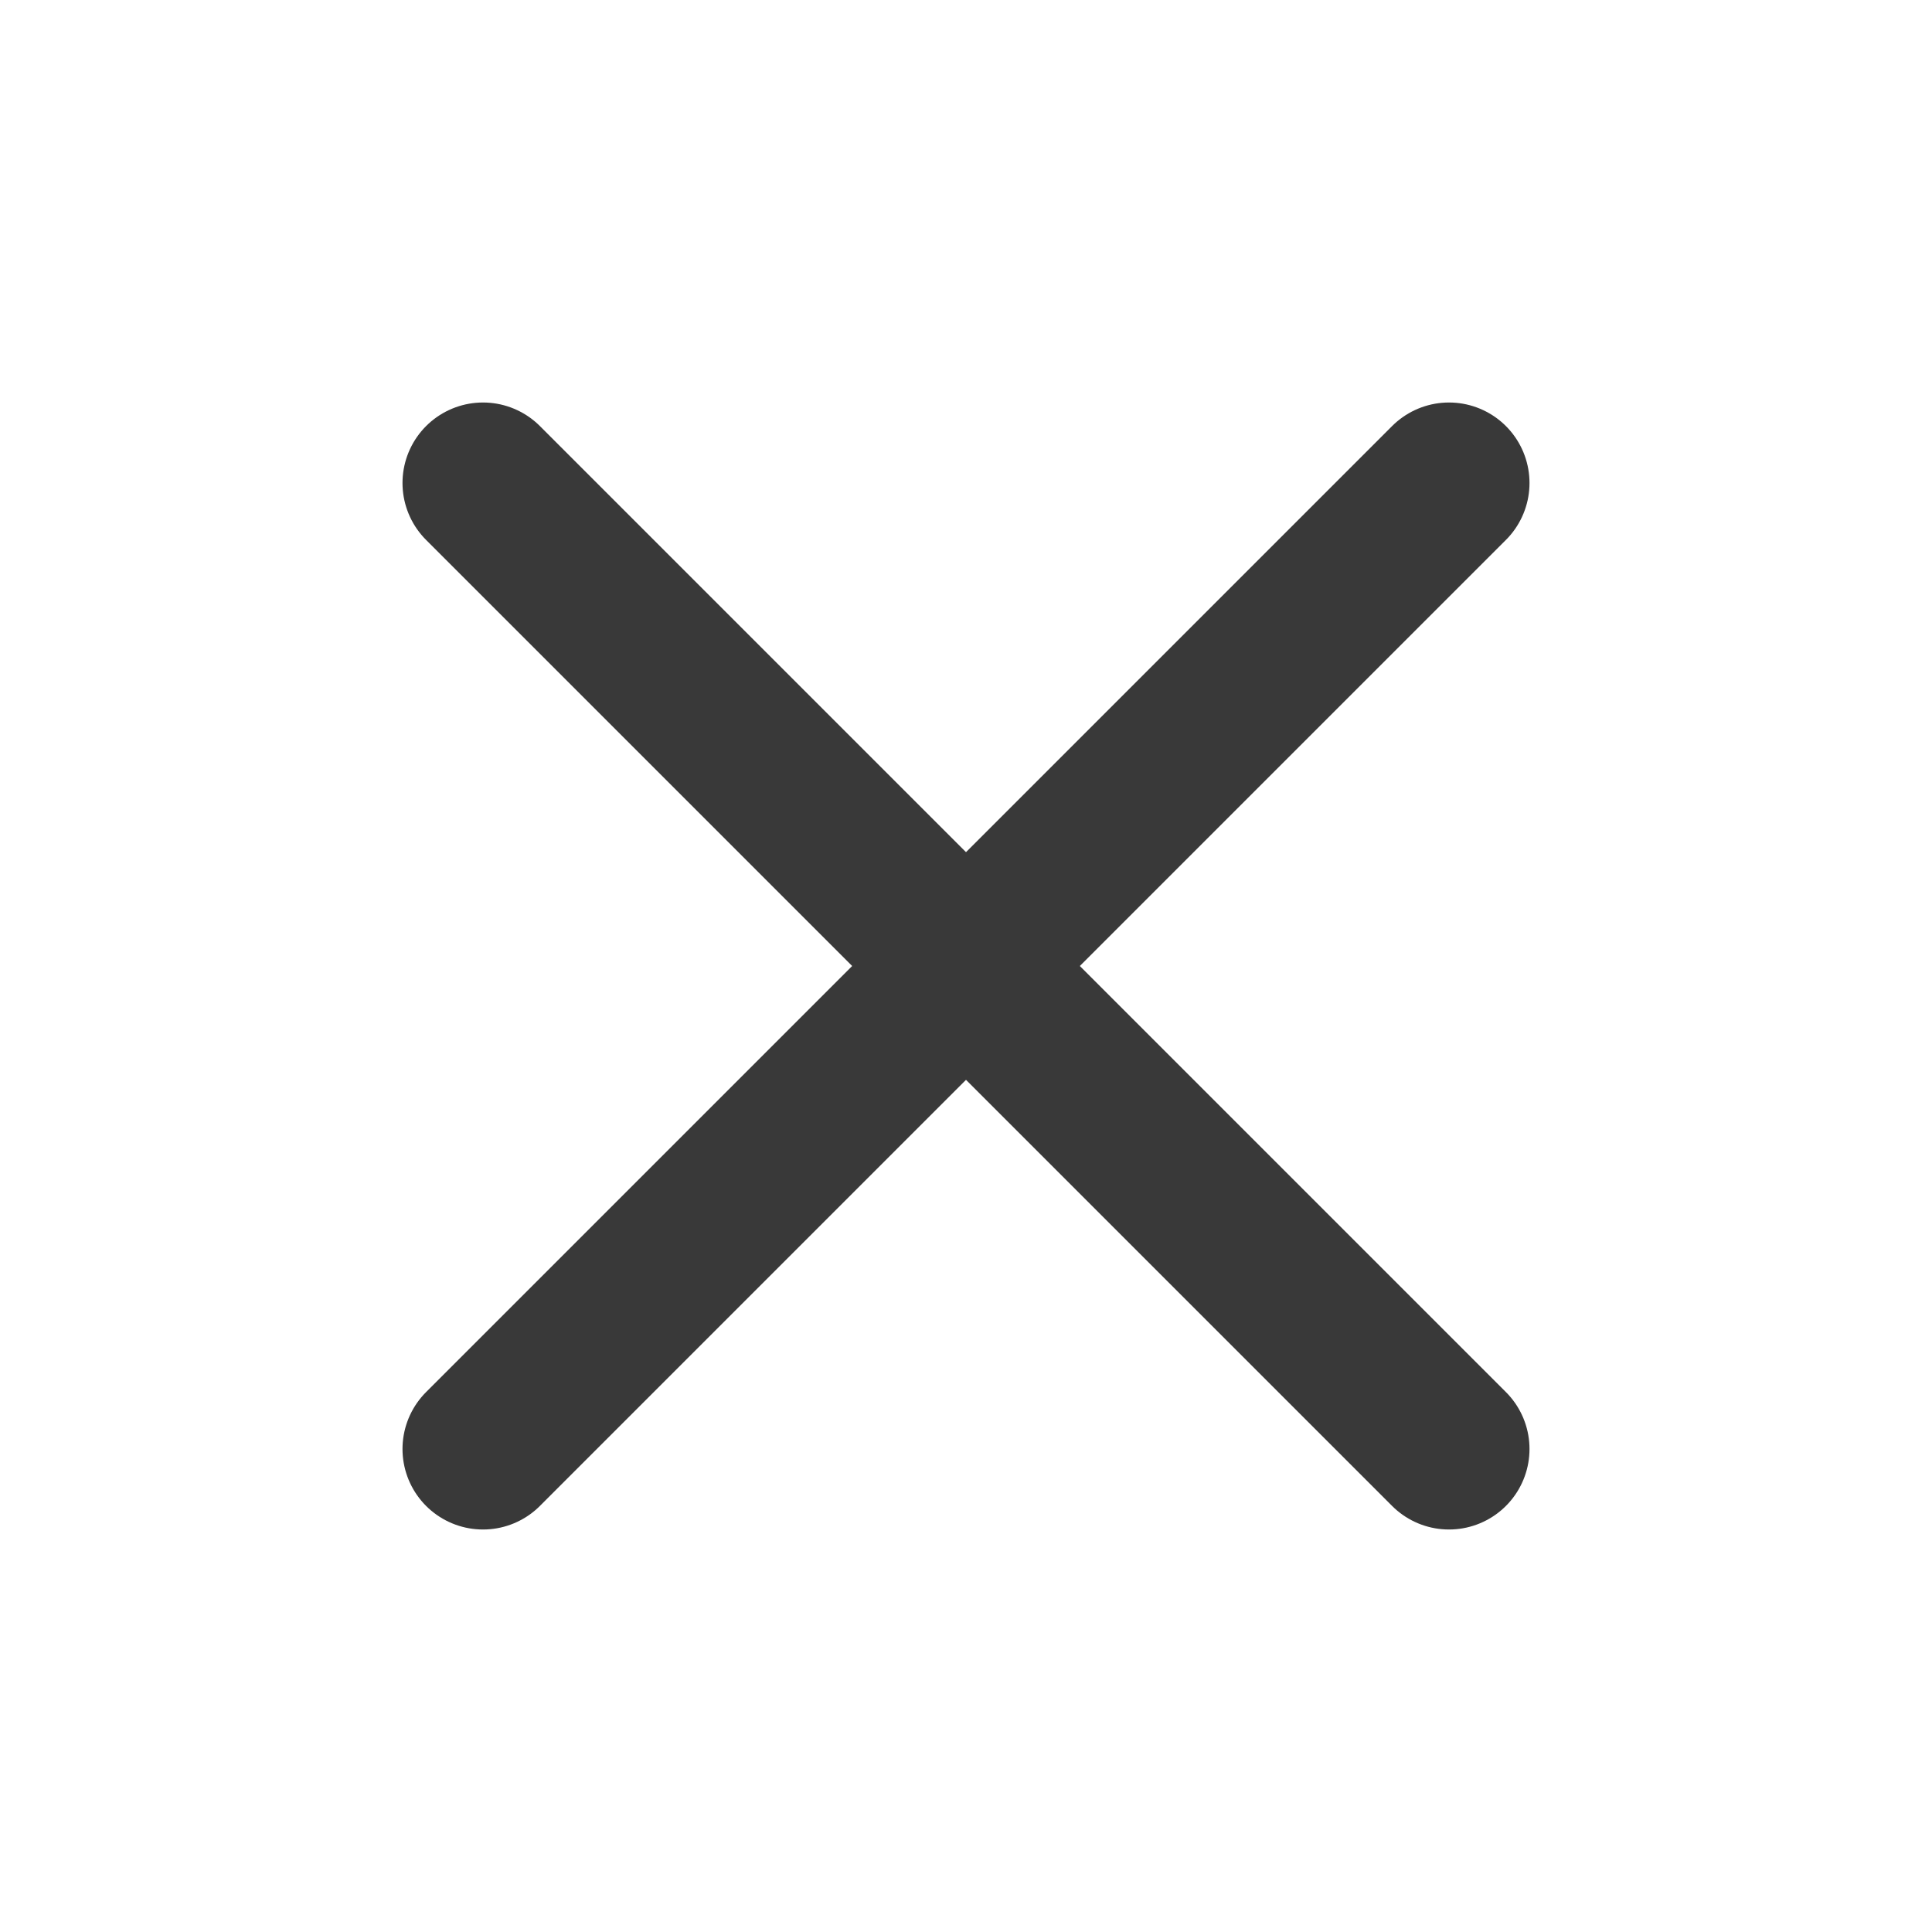
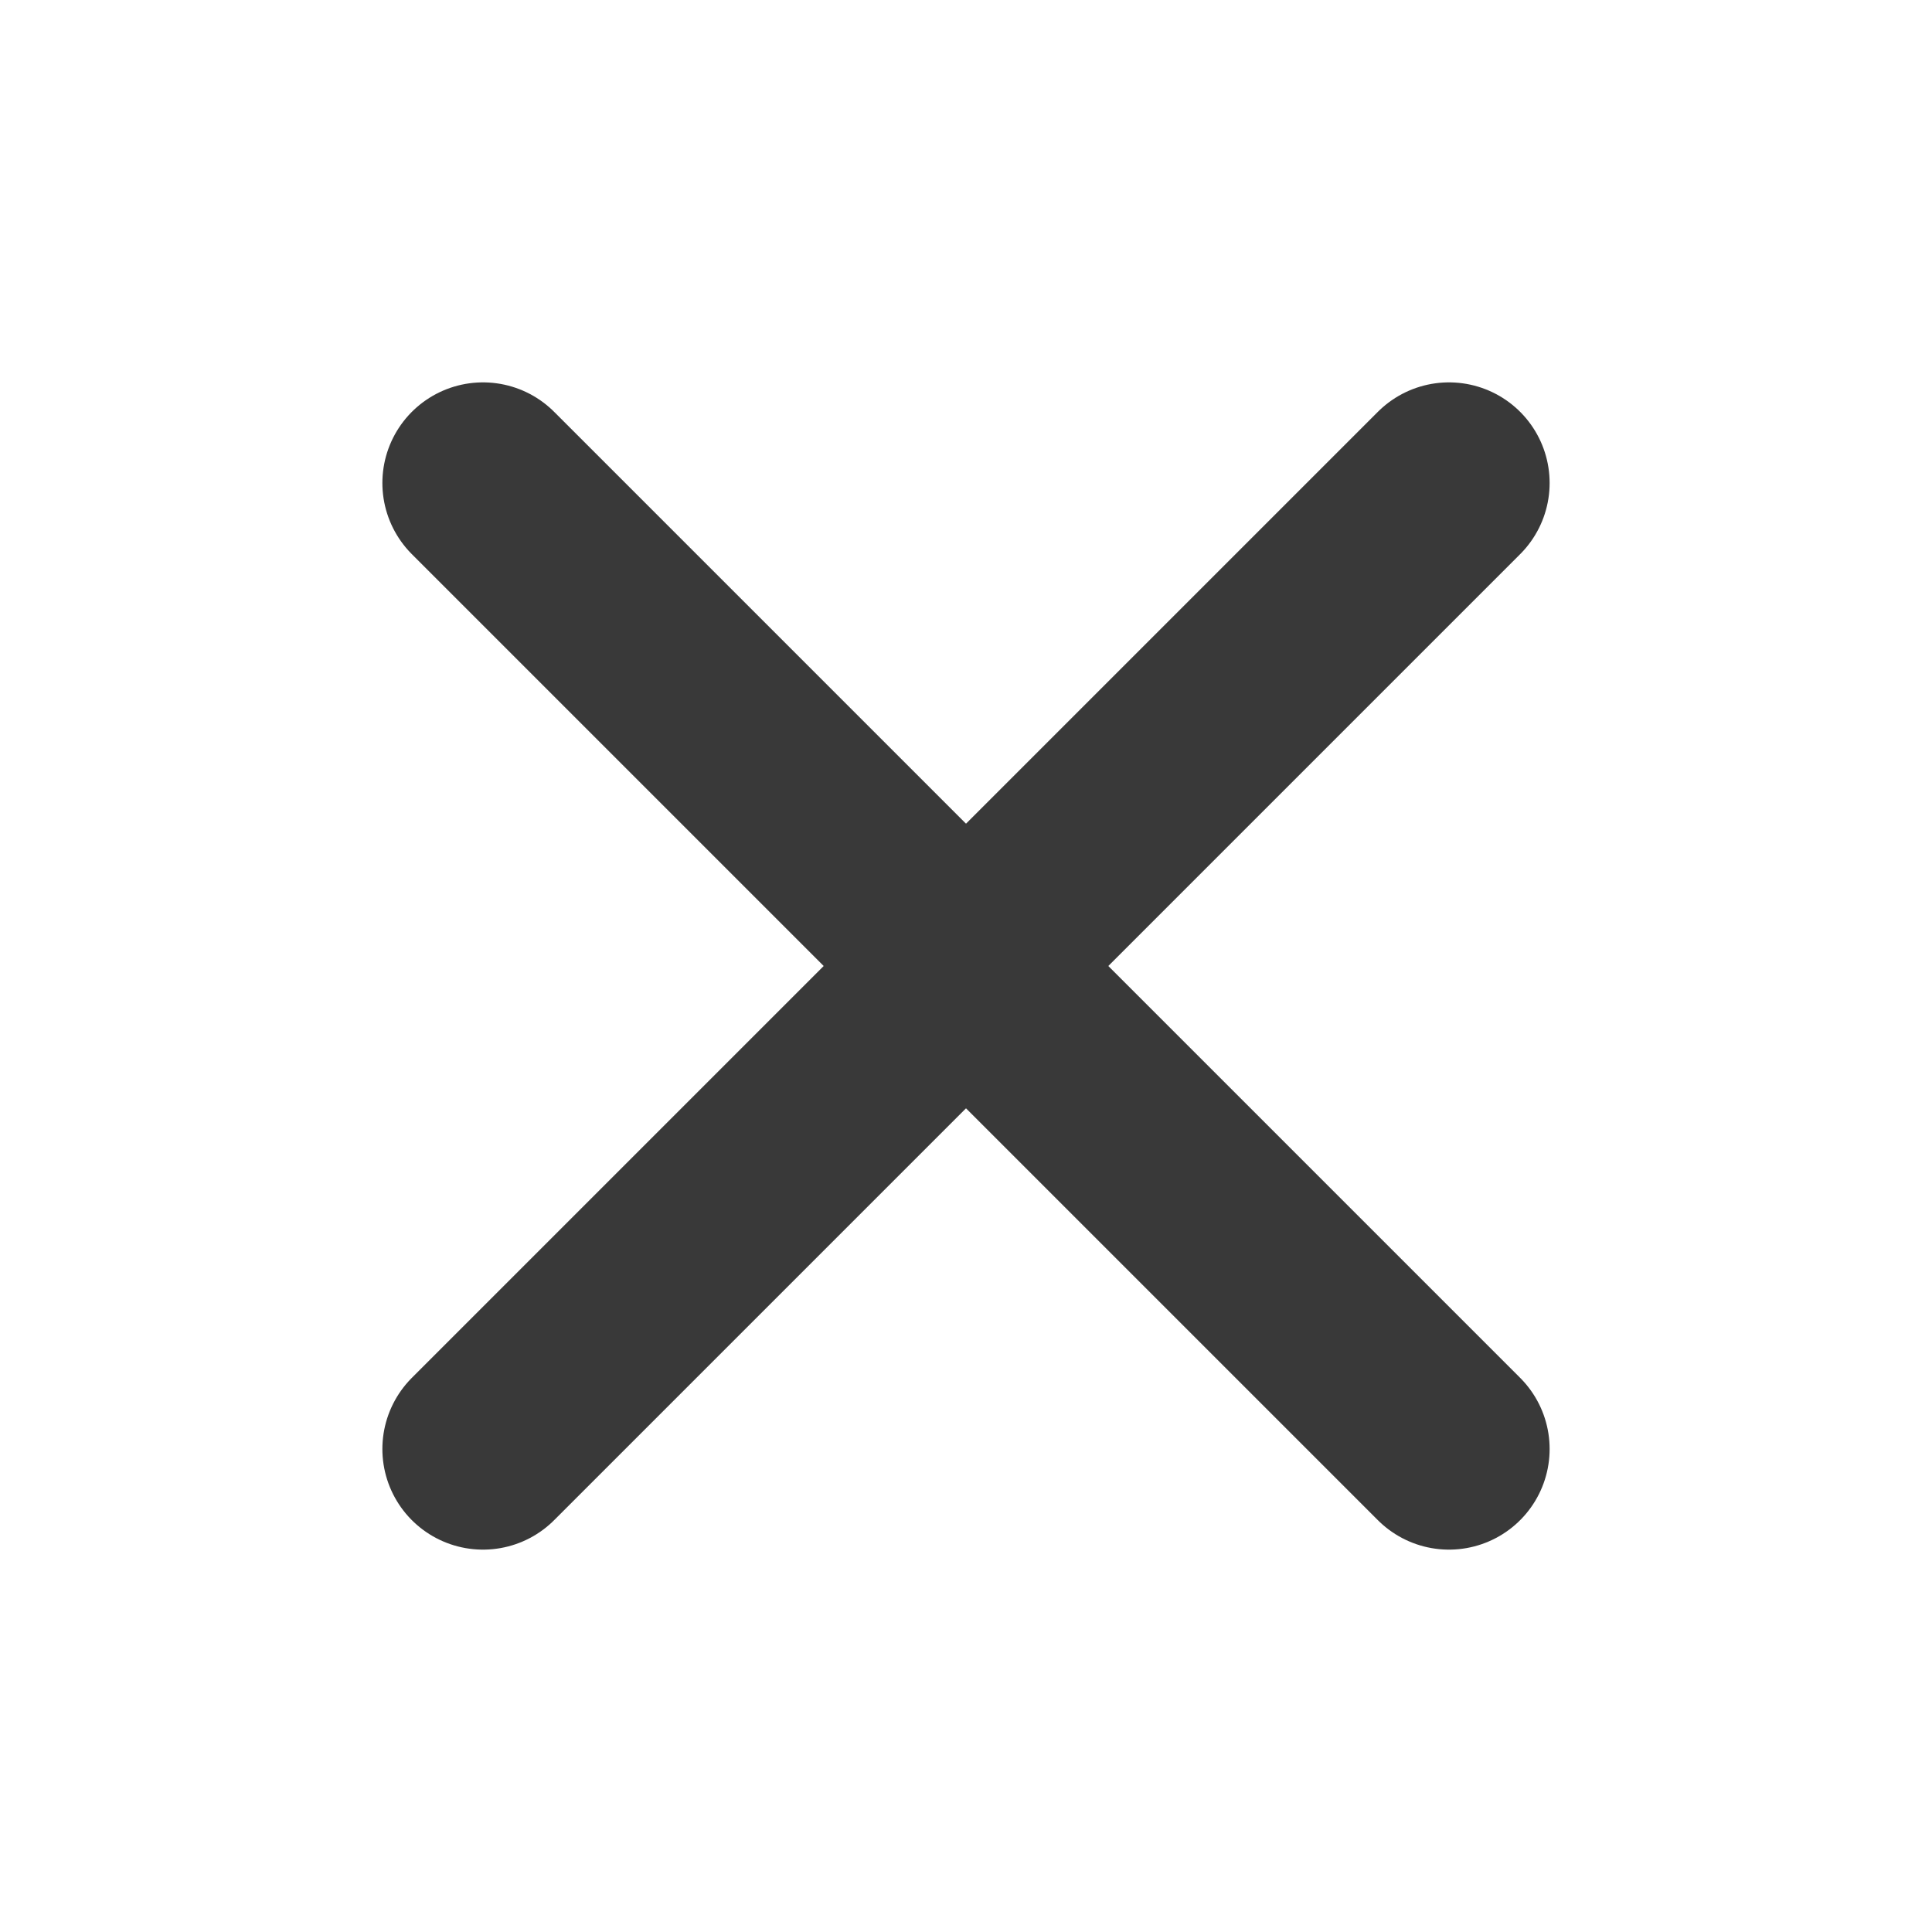
<svg xmlns="http://www.w3.org/2000/svg" width="24" height="24" viewBox="0 0 24 24" fill="none">
-   <path d="M18 6L6 18" stroke="#393939" stroke-width="2" stroke-linecap="round" stroke-linejoin="round" />
-   <path d="M6 6L18 18" stroke="#393939" stroke-width="2" stroke-linecap="round" stroke-linejoin="round" />
+   <path d="M18 6L6 18" stroke="#393939" stroke-width="2.5" stroke-linecap="round" stroke-linejoin="round" />
+   <path d="M6 6L18 18" stroke="#393939" stroke-width="2.5" stroke-linecap="round" stroke-linejoin="round" />
</svg>
